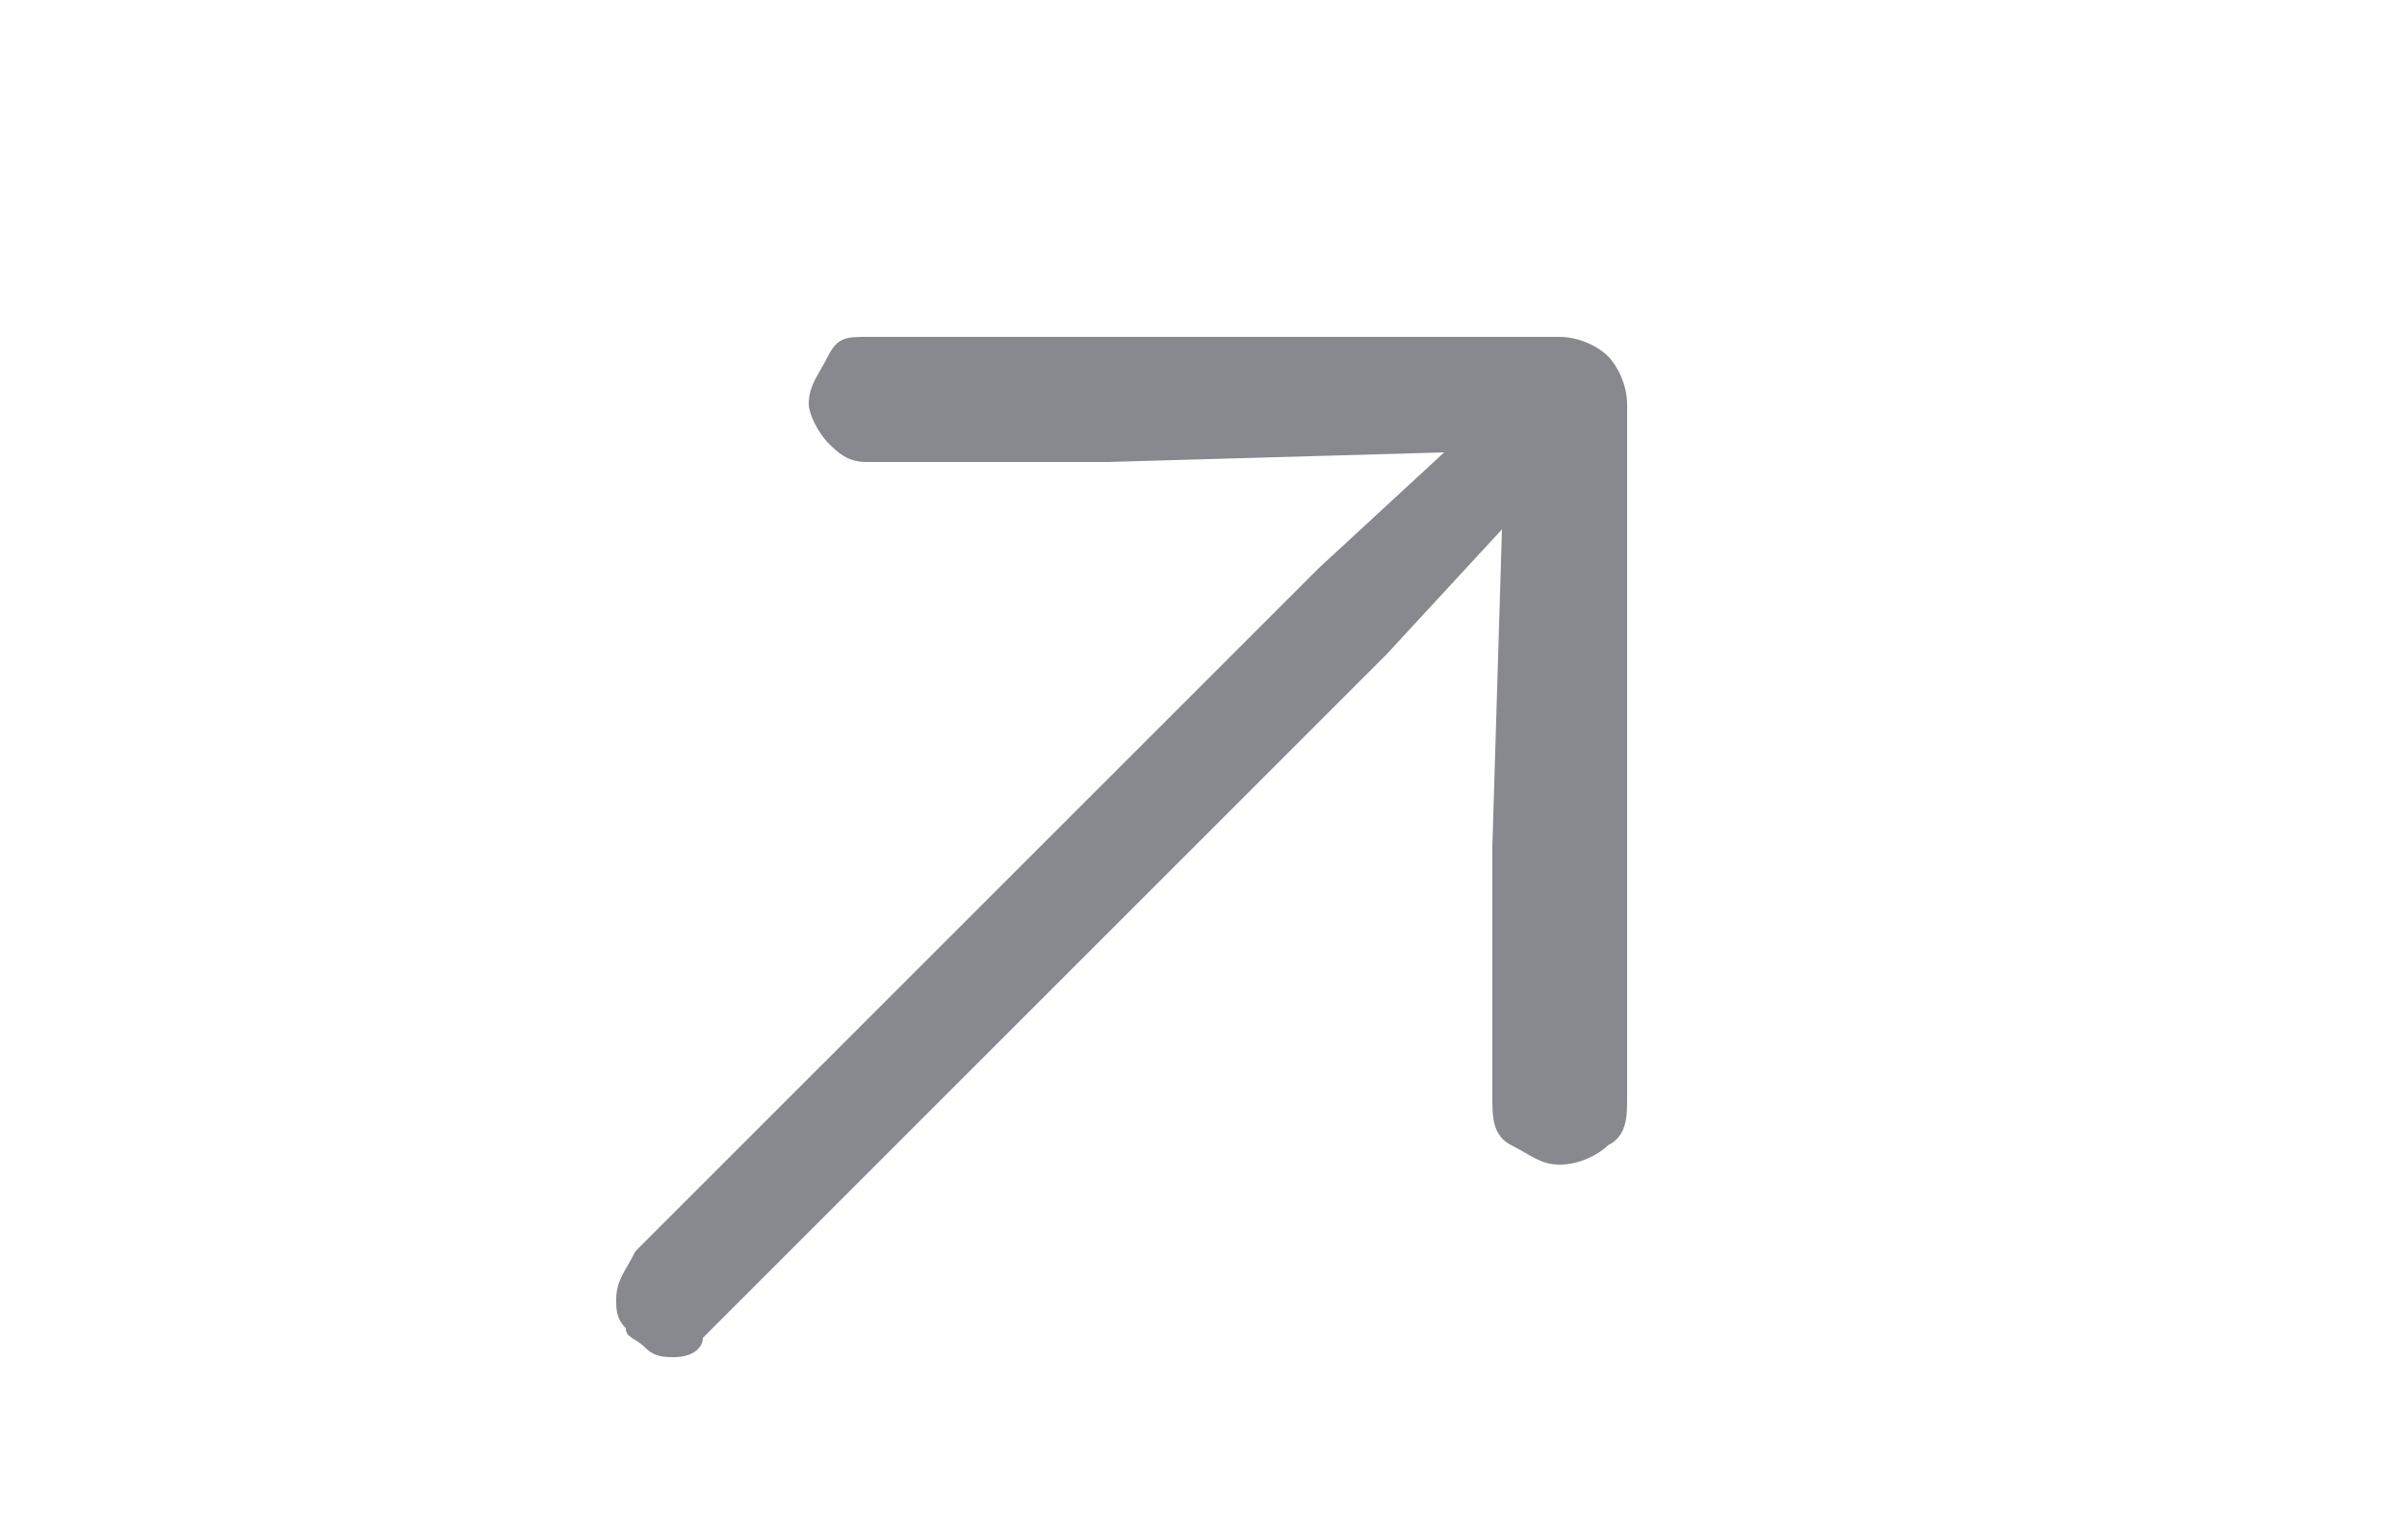
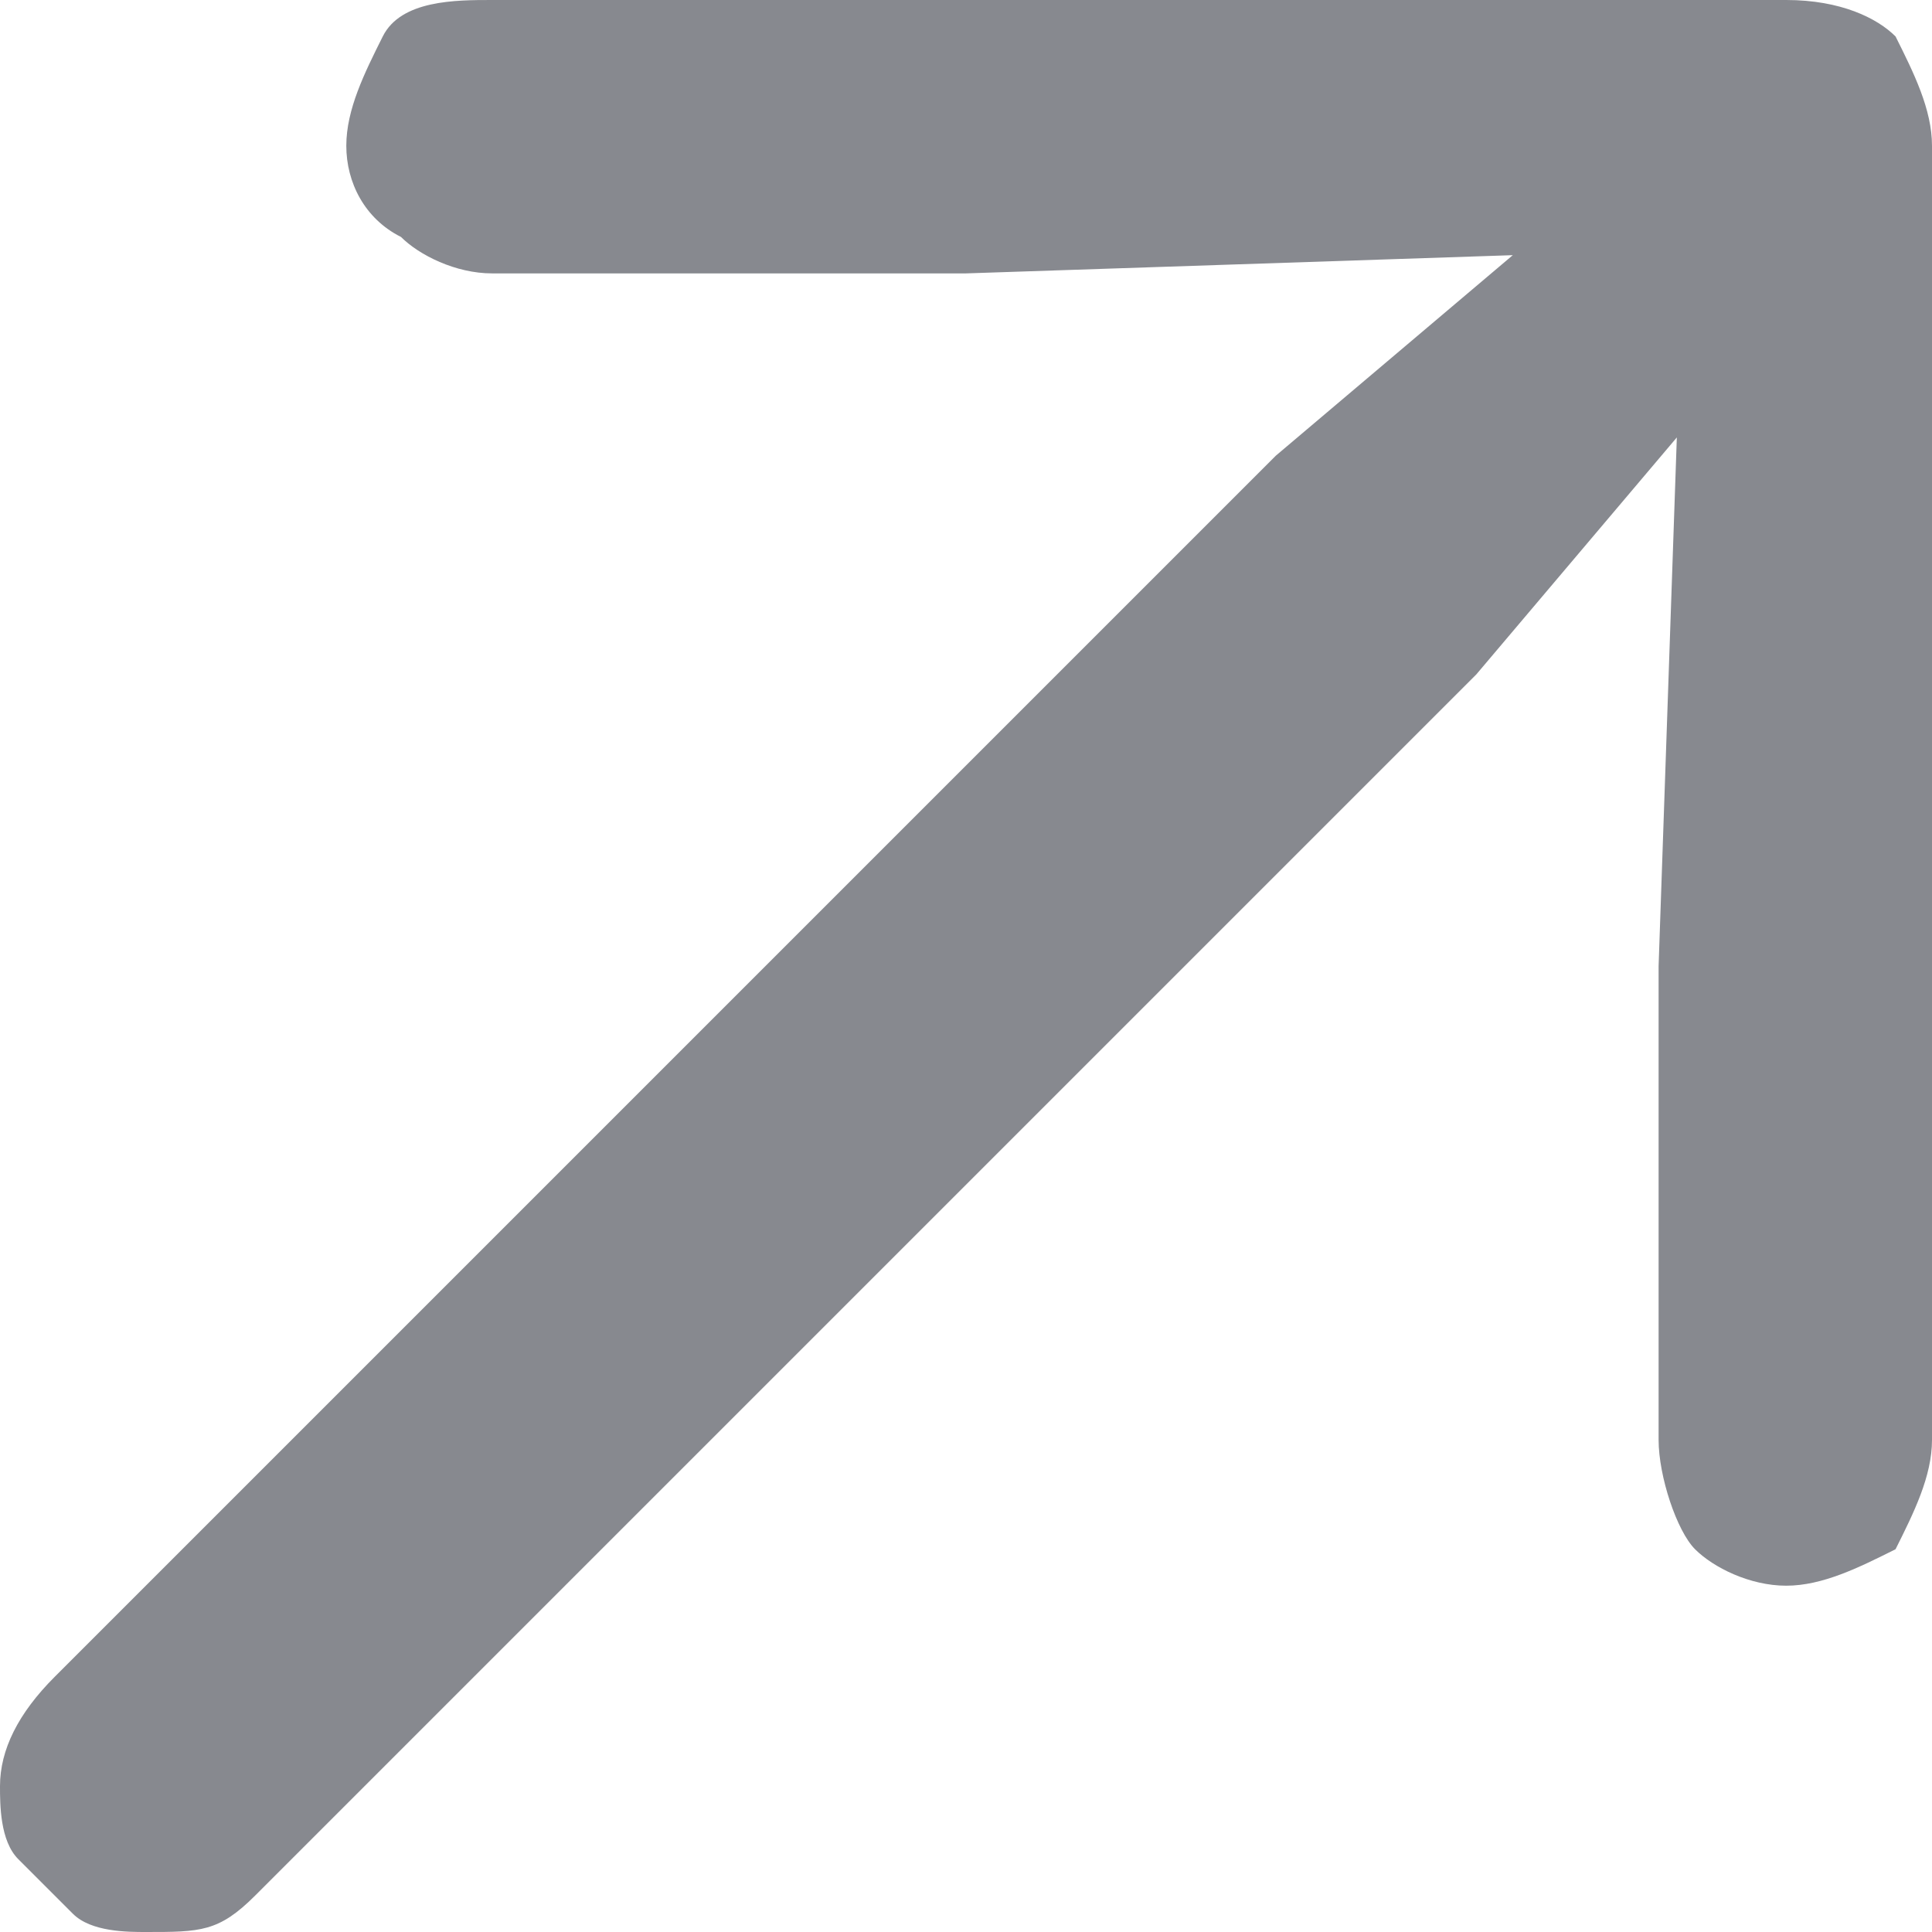
- <svg xmlns="http://www.w3.org/2000/svg" version="1.1" id="Ebene_1" x="0px" y="0px" viewBox="0 0 25 16" style="enable-background:new 0 0 25 16;" xml:space="preserve">
+ <svg xmlns="http://www.w3.org/2000/svg" version="1.1" id="Ebene_1" x="0px" y="0px" viewBox="0 0 10.6 10.6" style="enable-background:new 0 0 10.6 10.6;" xml:space="preserve">
  <style type="text/css">
	.st0{fill:#87898F;}
</style>
  <g>
-     <path class="st0" d="M16.7,11.9c-0.1,0.1-0.3,0.2-0.5,0.2c-0.2,0-0.3-0.1-0.5-0.2s-0.2-0.3-0.2-0.5V8.8l0.1-3.3l-1.2,1.3l-7.1,7.1   C7.3,14,7.2,14.1,7,14.1c-0.1,0-0.2,0-0.3-0.1s-0.2-0.1-0.2-0.2c-0.1-0.1-0.1-0.2-0.1-0.3c0-0.2,0.1-0.3,0.2-0.5l7.1-7.1L15,4.7   l-3.5,0.1H9c-0.2,0-0.3-0.1-0.4-0.2S8.4,4.3,8.4,4.2c0-0.2,0.1-0.3,0.2-0.5S8.8,3.5,9,3.5h7.2c0.2,0,0.4,0.1,0.5,0.2   c0.1,0.1,0.2,0.3,0.2,0.5l0,7.2C16.9,11.6,16.9,11.8,16.7,11.9z" />
+     <path class="st0" d="M10.4,8.5C10.2,8.6,10,8.7,9.8,8.7c-0.2,0-0.4-0.1-0.5-0.2S9.1,8.1,9.1,7.9V5.3l0.1-2.9L8.1,3.7l-6.7,6.7   c-0.2,0.2-0.3,0.2-0.6,0.2c-0.1,0-0.3,0-0.4-0.1c-0.1-0.1-0.2-0.2-0.3-0.3C0,10.1,0,9.9,0,9.8c0-0.2,0.1-0.4,0.3-0.6l6.7-6.7   l1.3-1.1l-3,0.1H2.7c-0.2,0-0.4-0.1-0.5-0.2C2,1.2,1.9,1,1.9,0.8S2,0.4,2.1,0.2S2.5,0,2.7,0h7.1c0.3,0,0.5,0.1,0.6,0.2   c0.1,0.2,0.2,0.4,0.2,0.6l0,7.1C10.6,8.1,10.5,8.3,10.4,8.5z" />
  </g>
</svg>
